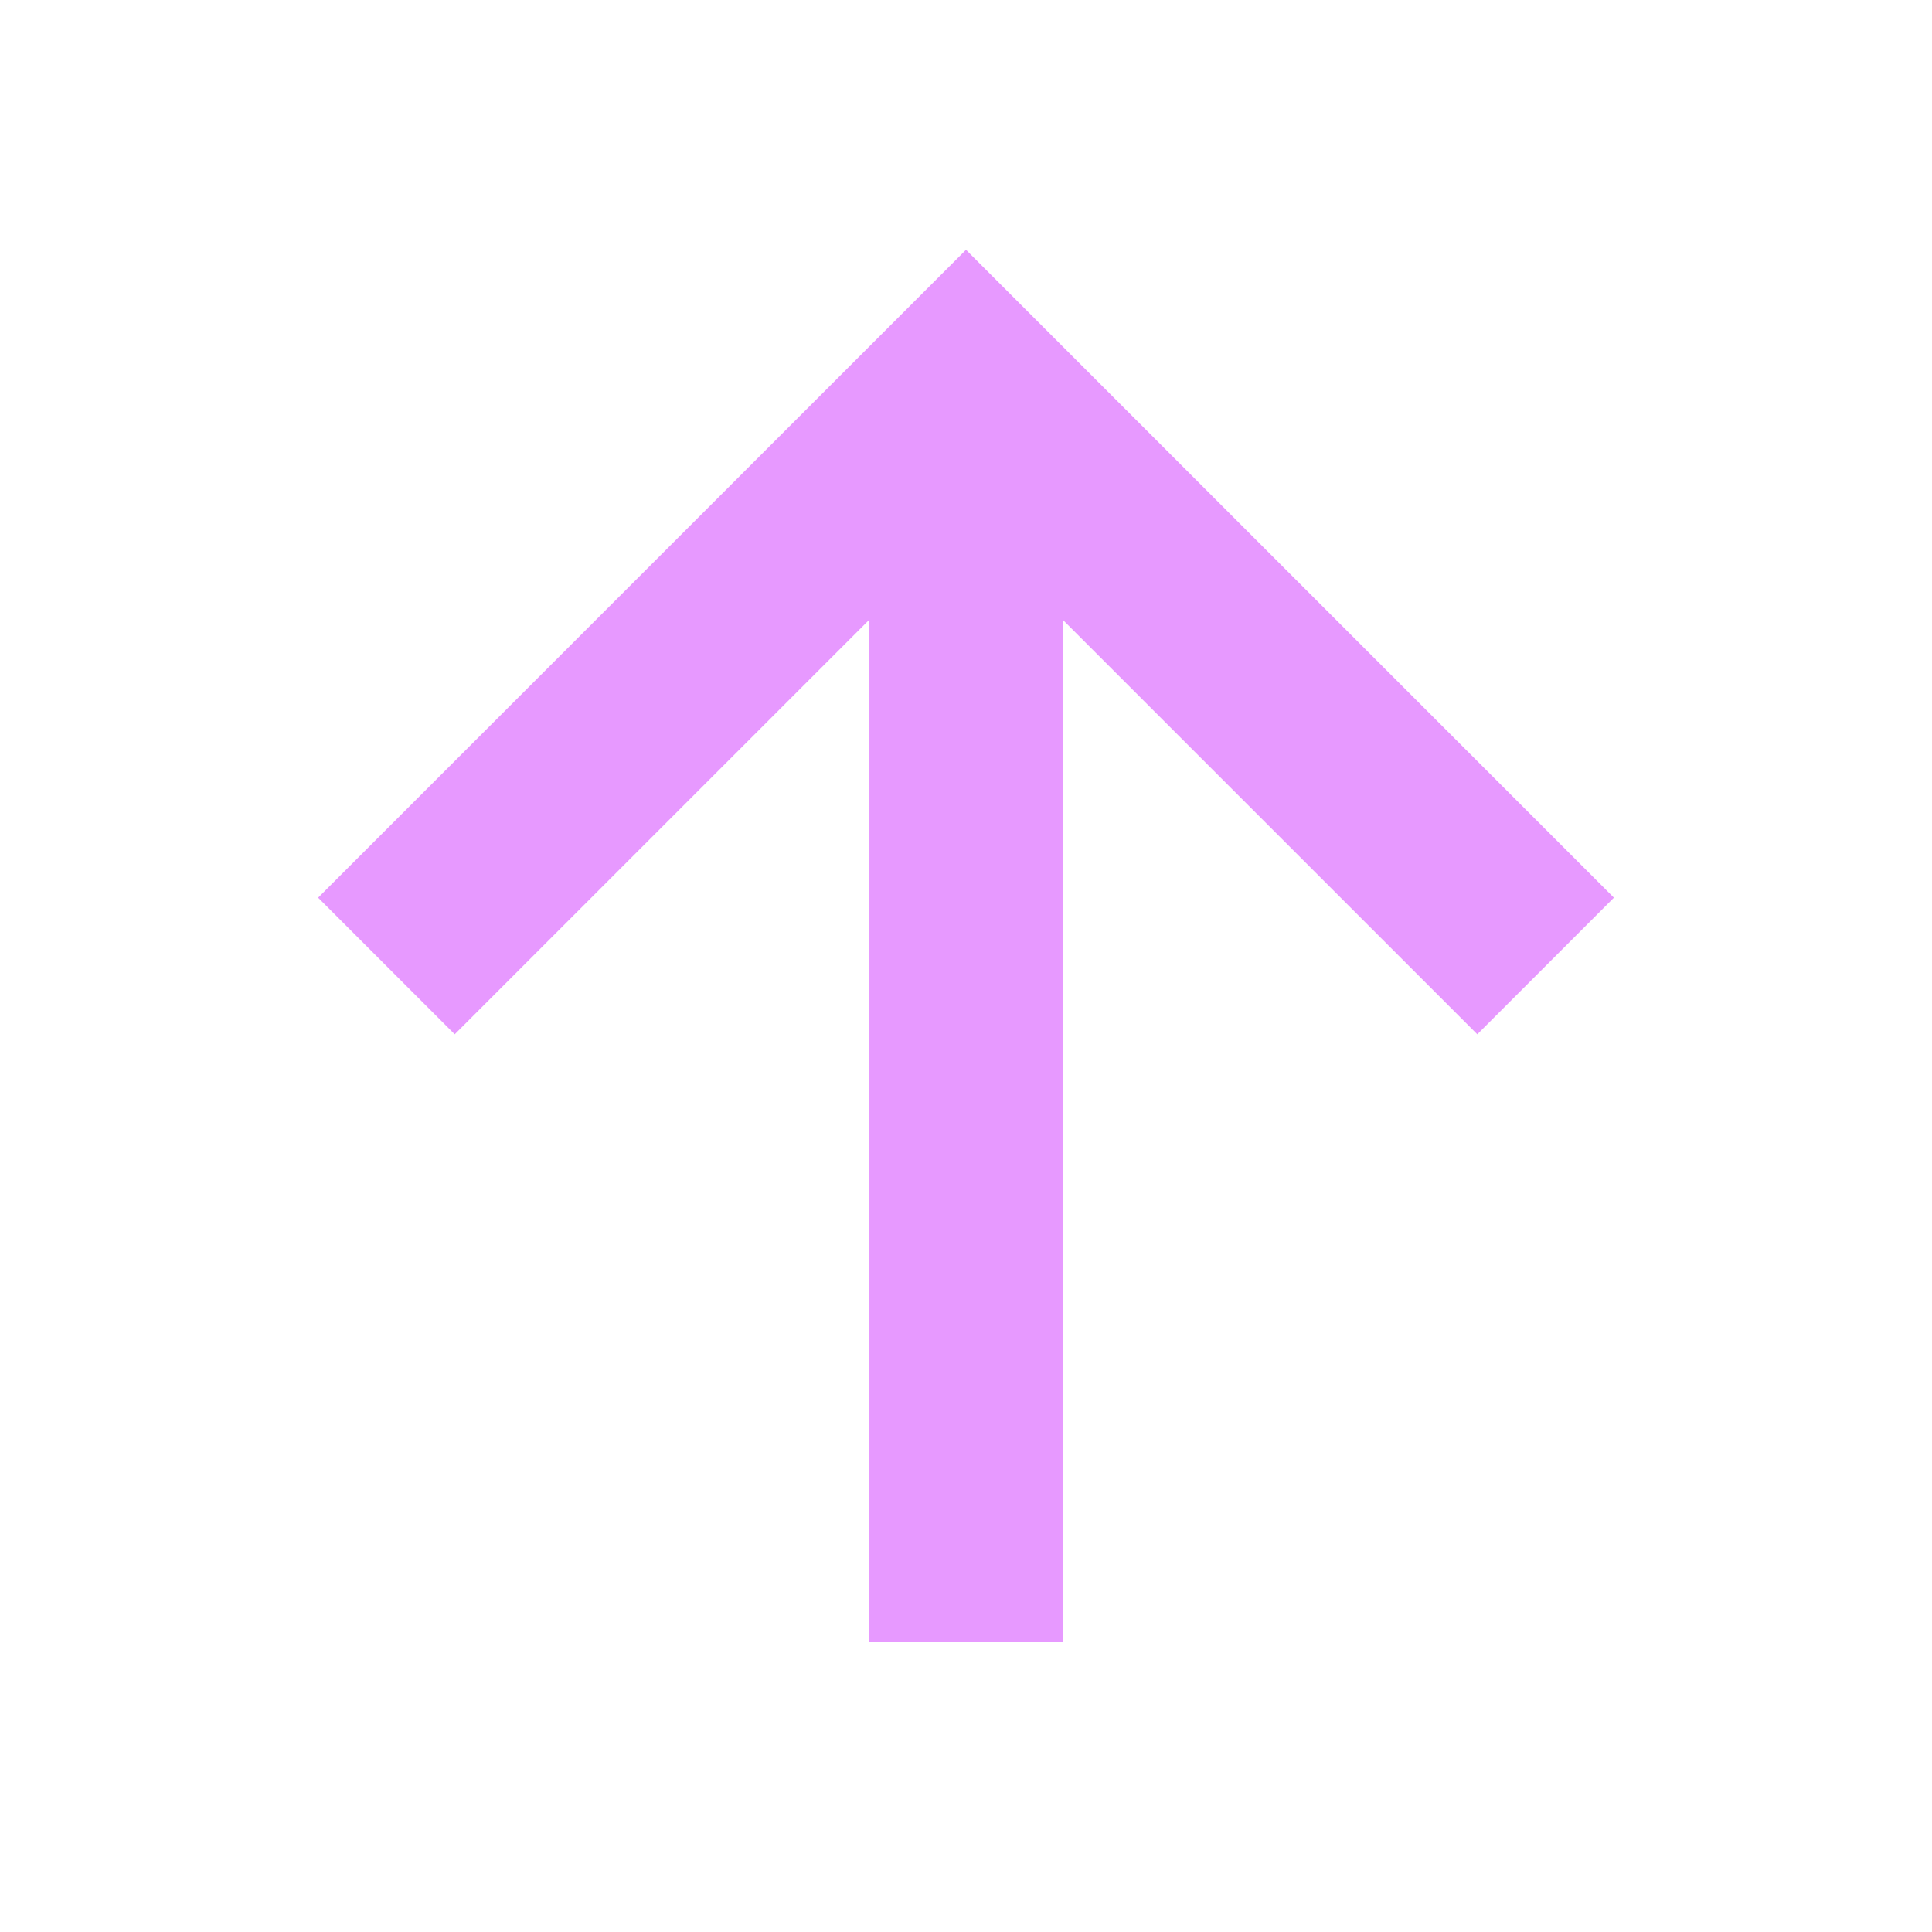
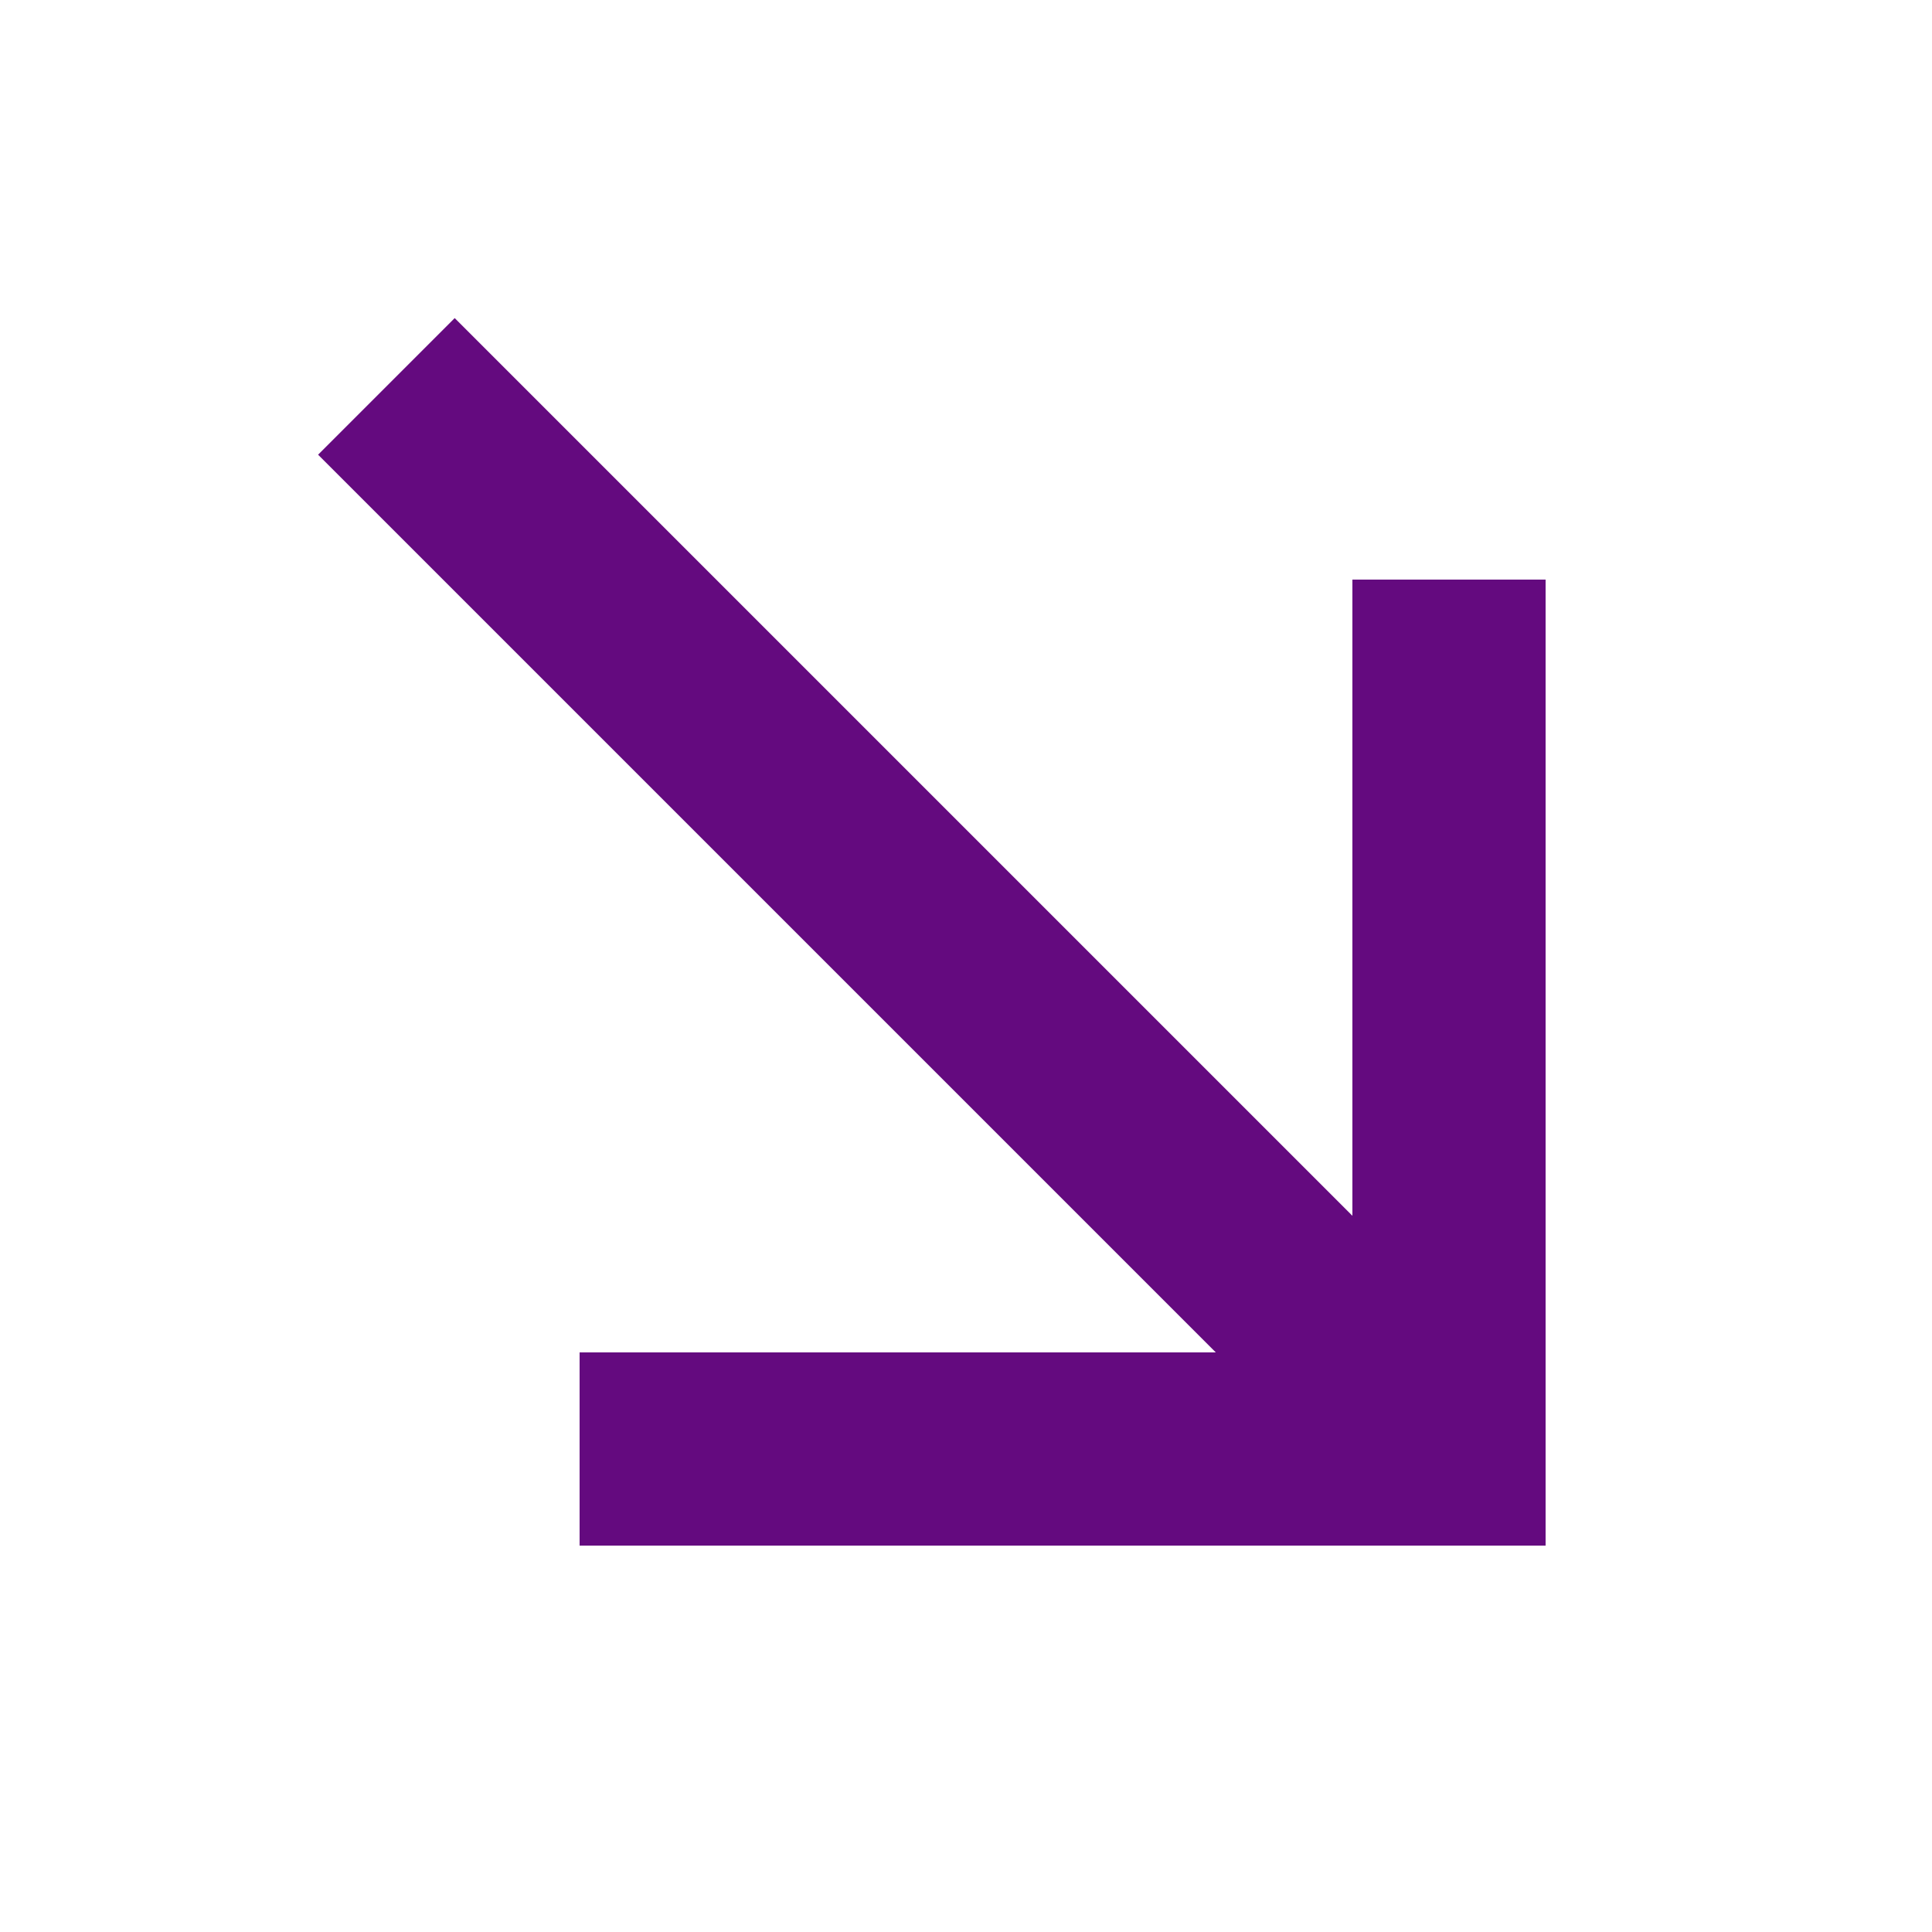
- <svg xmlns="http://www.w3.org/2000/svg" id="Layer_2" data-name="Layer 2" viewBox="0 0 100 100">
+ <svg xmlns="http://www.w3.org/2000/svg" id="Layer_1" data-name="Layer 1" viewBox="0 0 100 100">
  <defs>
    <style>
      .cls-1 {
        fill: none;
-         stroke: #e799ff;
+         stroke: #640a7f;
        stroke-miterlimit: 10;
        stroke-width: 10px;
      }
    </style>
  </defs>
-   <line class="cls-1" x1="50" y1="20" x2="50" y2="85" />
-   <polyline class="cls-1" points="20 50 50 20 80 50" />
+   <line class="cls-1" x1="75" y1="75" x2="20" y2="20" />
+   <polyline class="cls-1" points="75 30 75 75 30 75" />
</svg>
